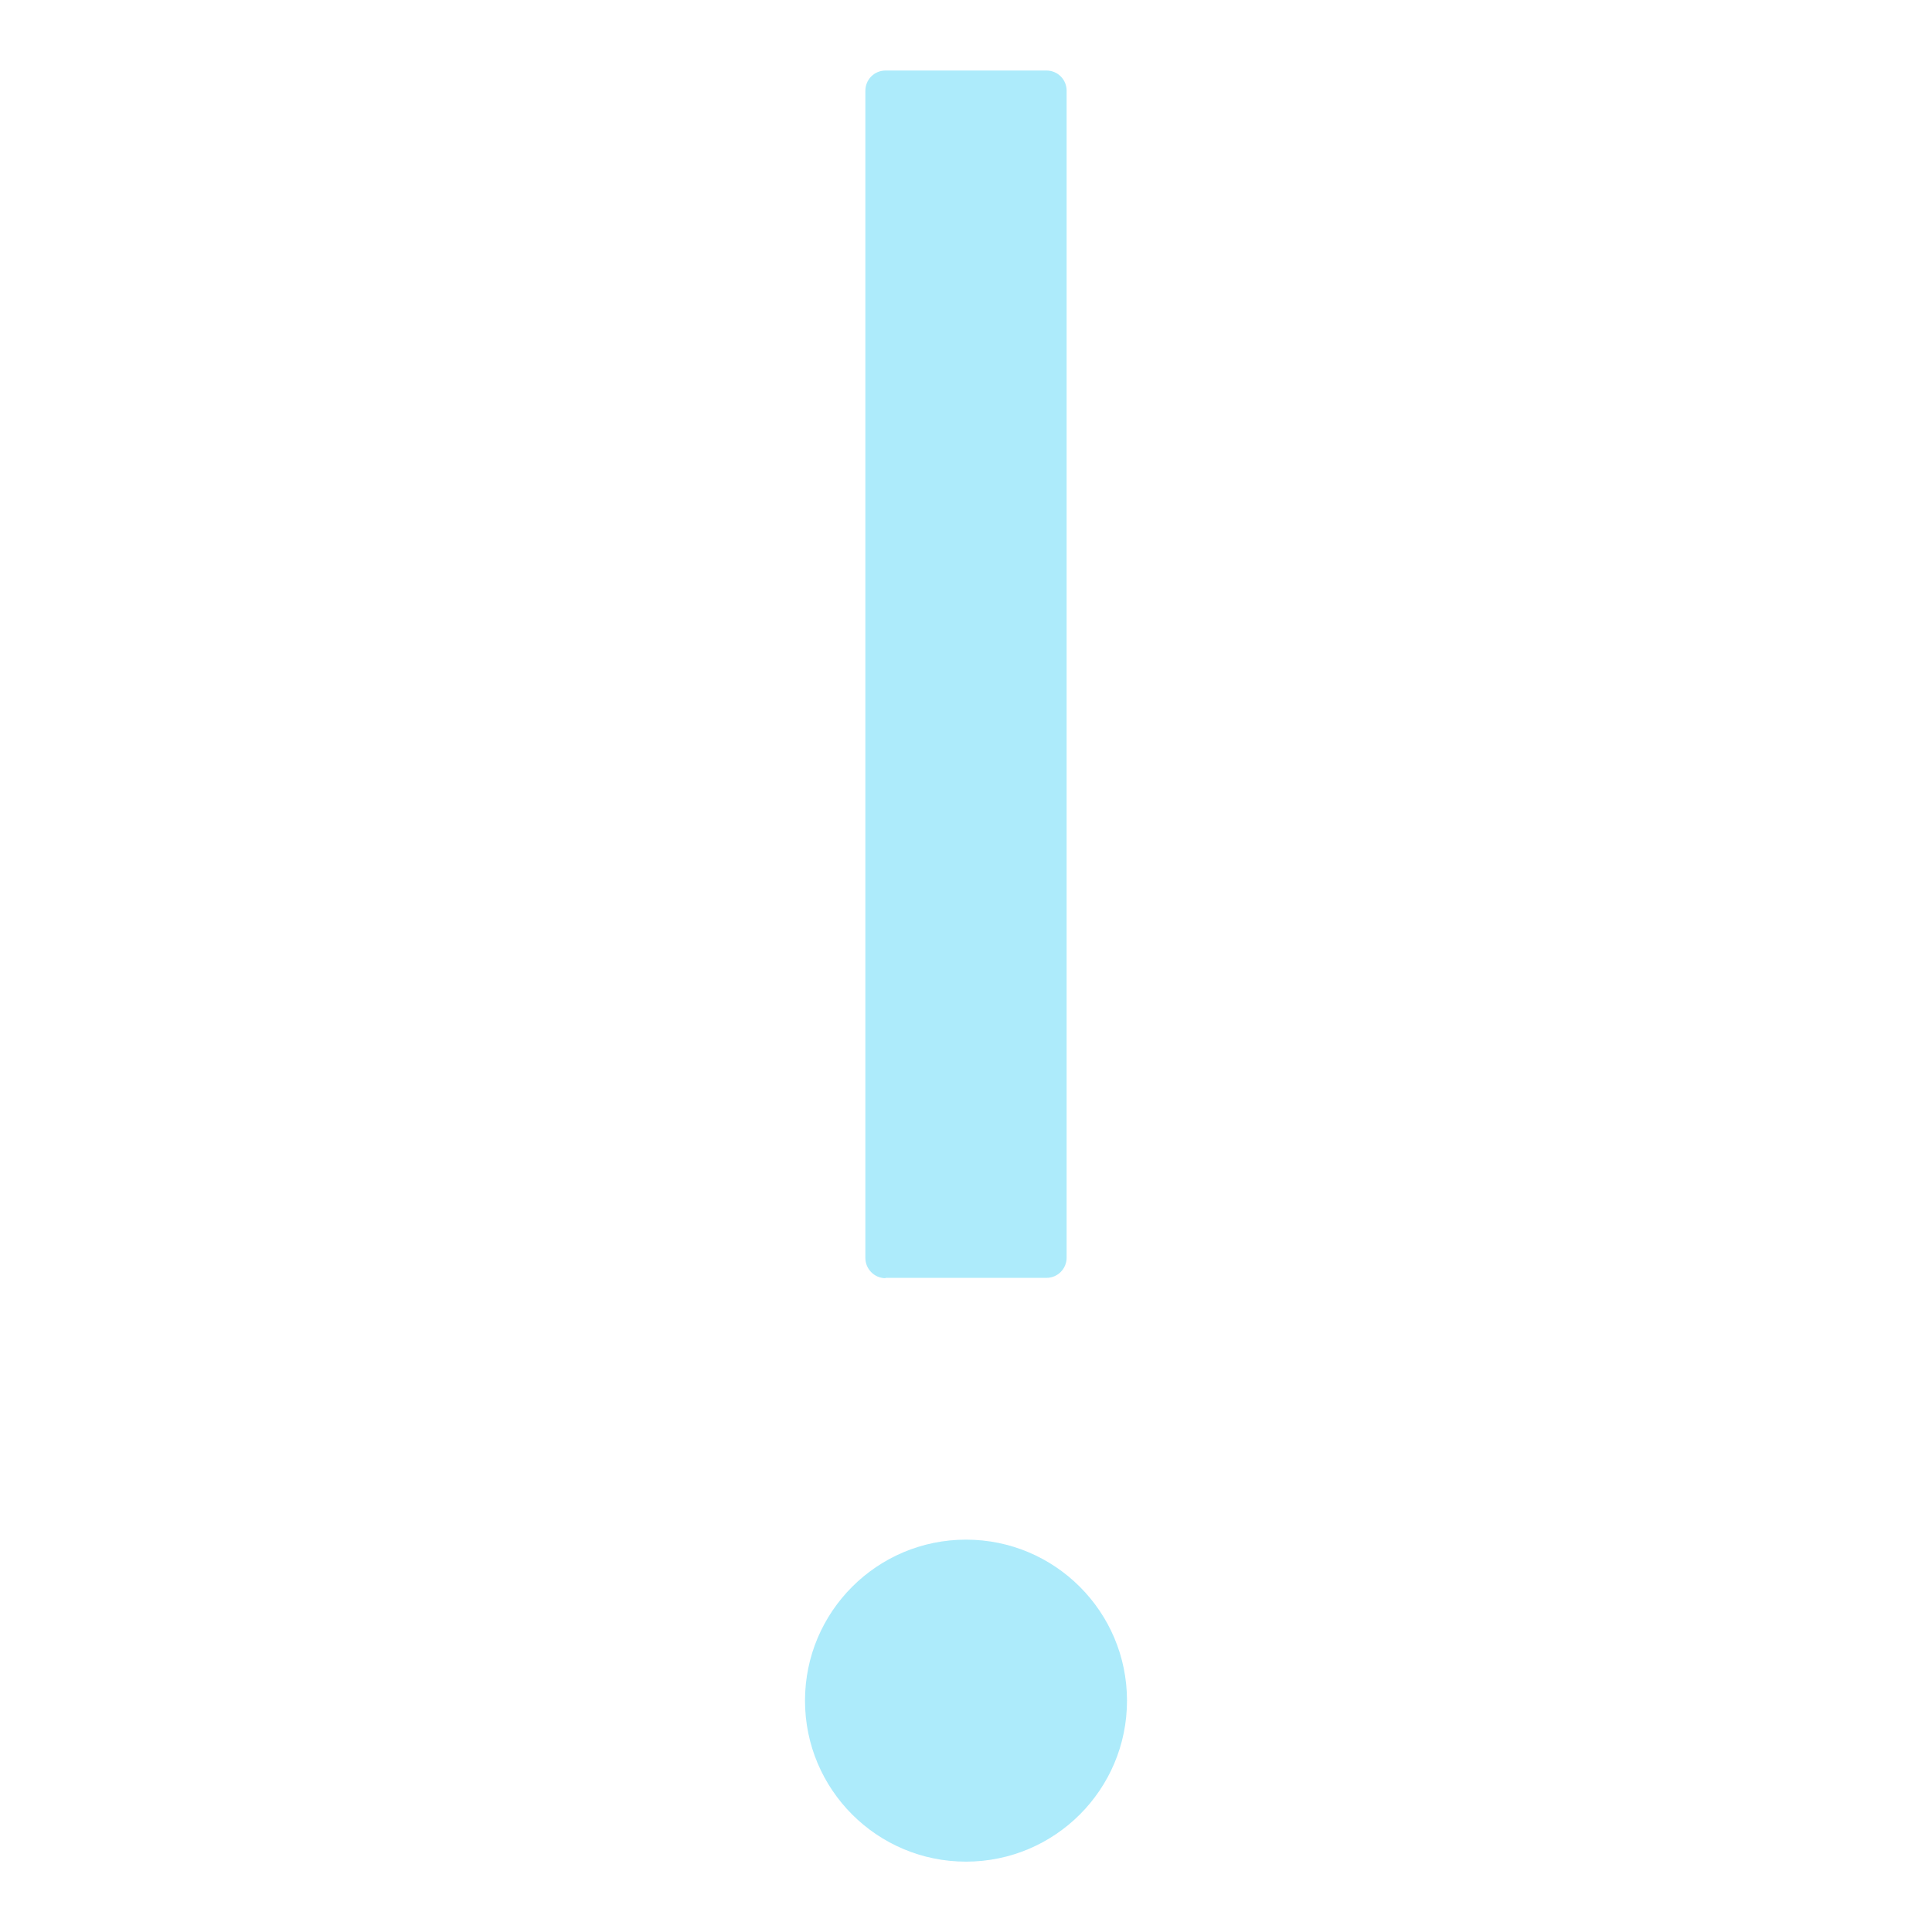
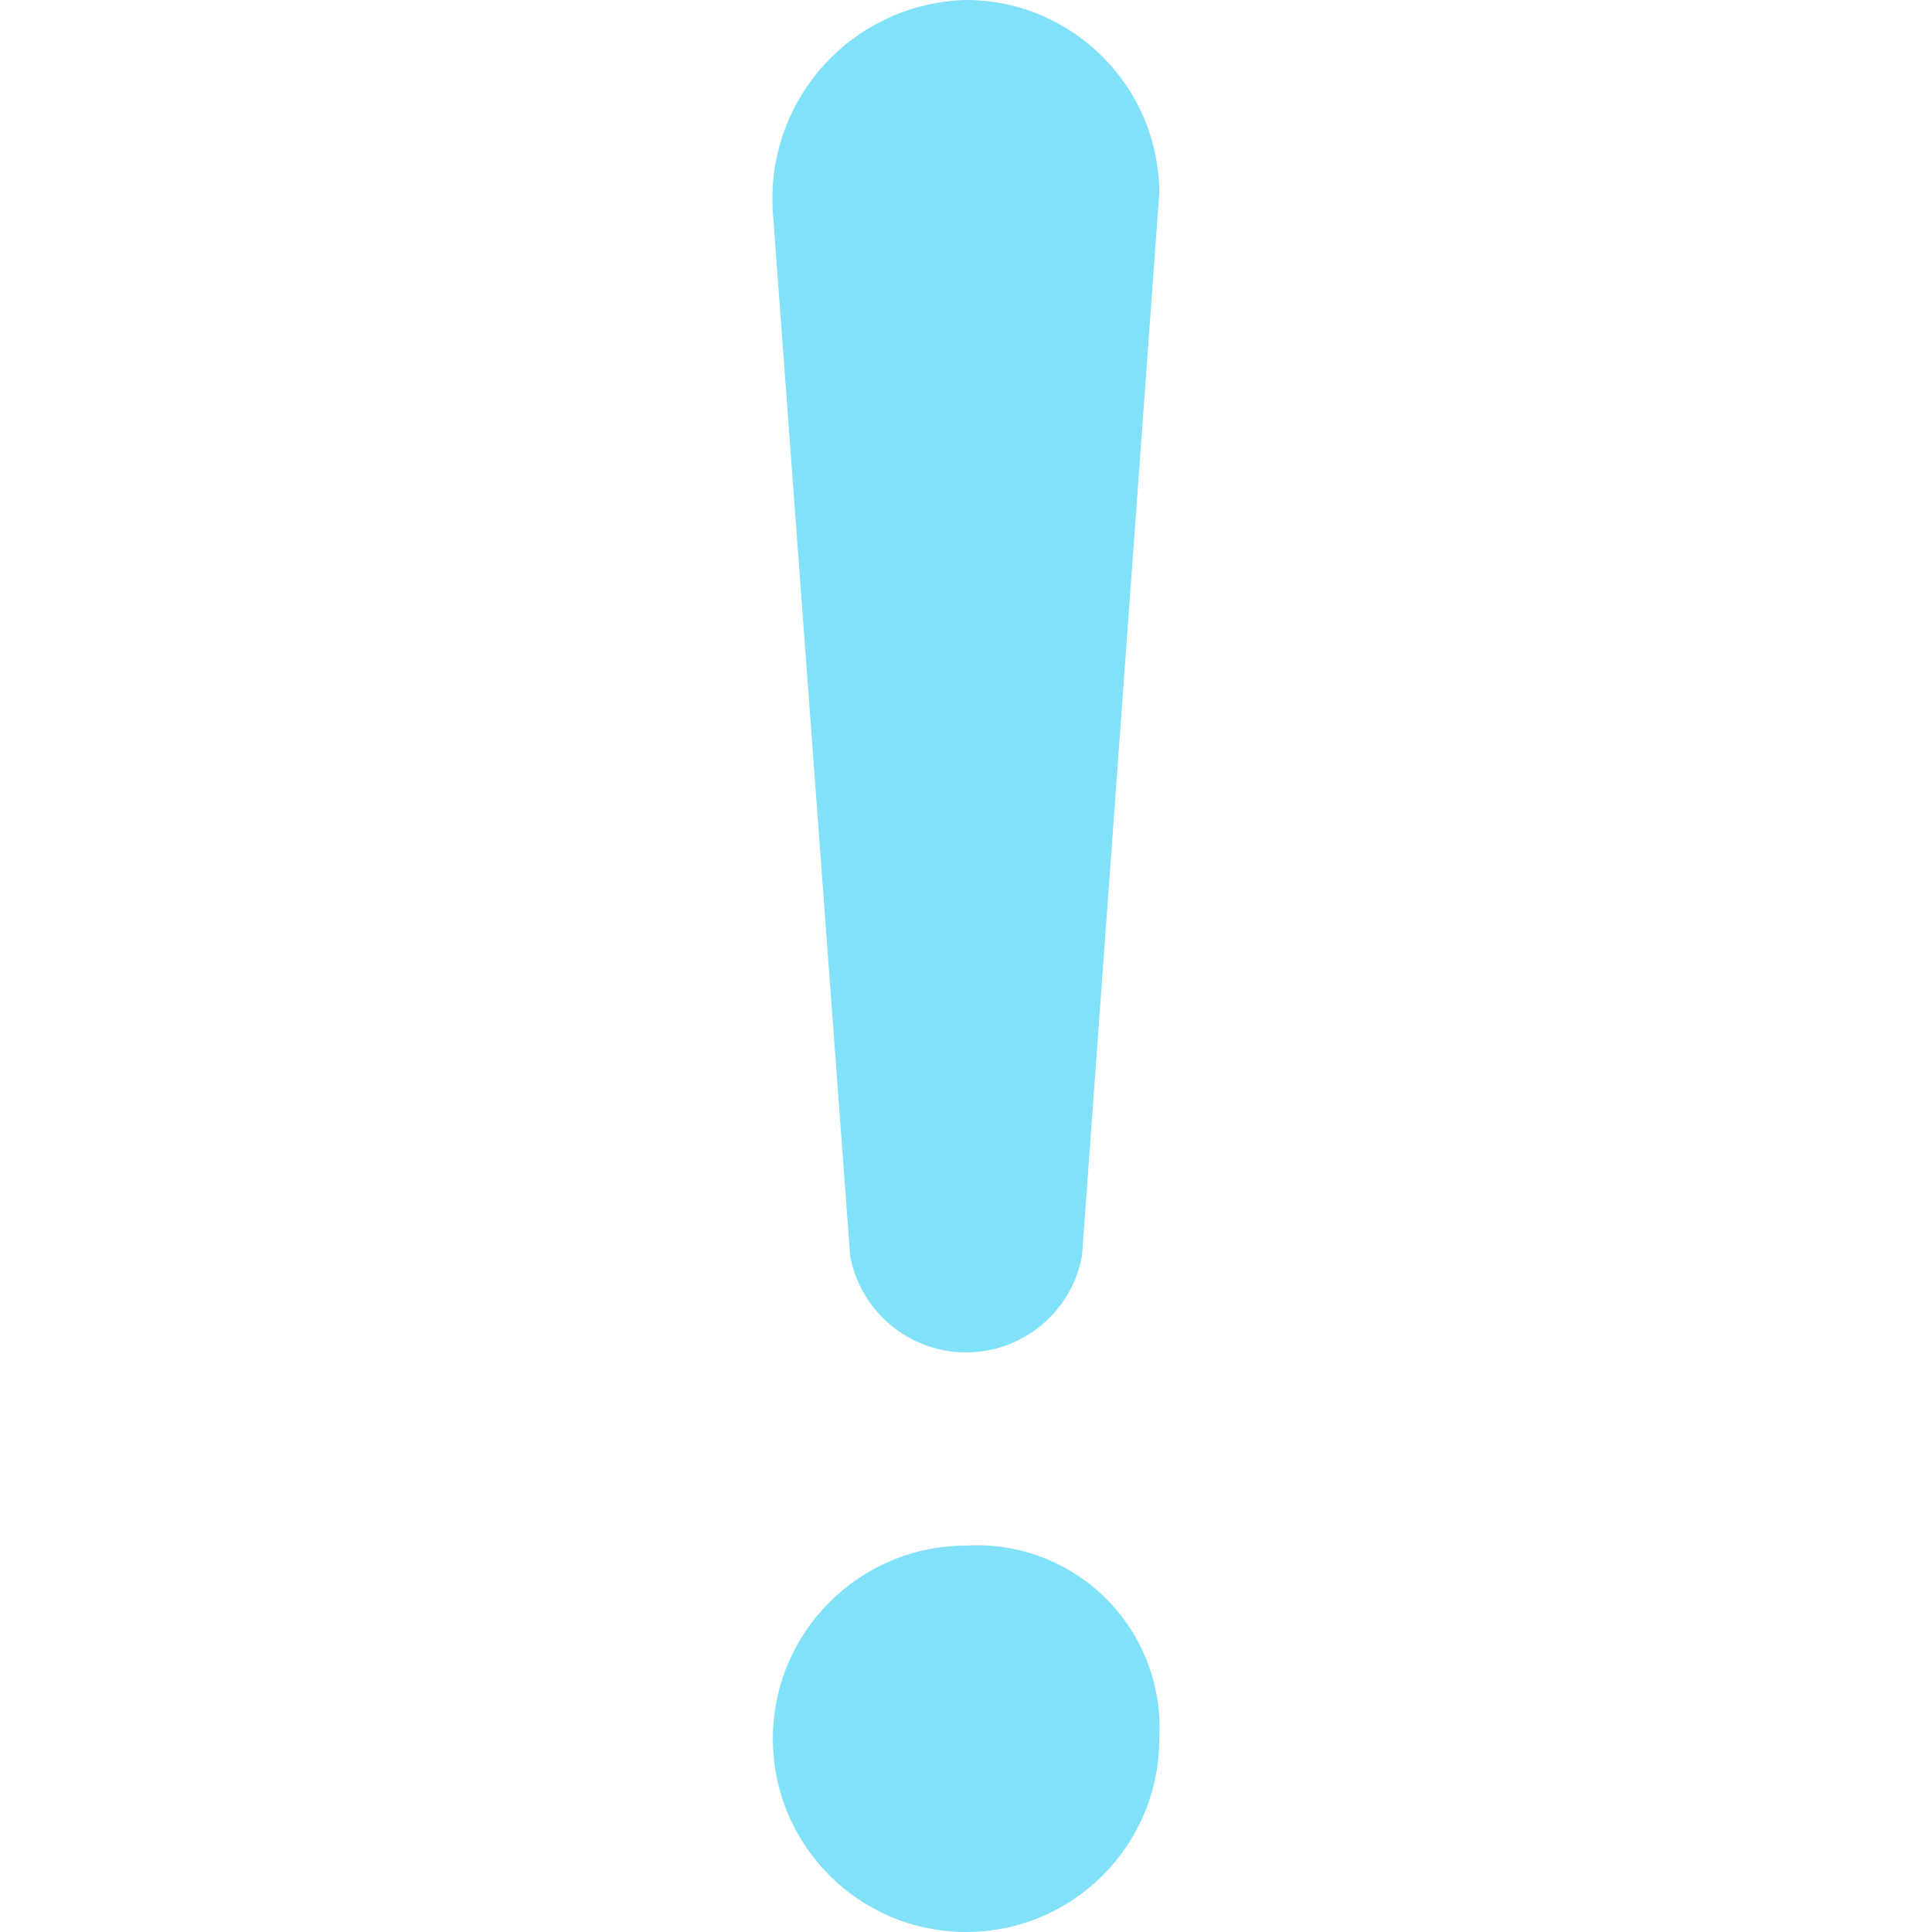
- <svg xmlns="http://www.w3.org/2000/svg" t="1724815796975" class="icon" viewBox="0 0 1024 1024" version="1.1" p-id="16783" width="200" height="200">
-   <path d="M426.667 901.376a85.333 85.333 0 1 0 170.667 0 85.333 85.333 0 0 0-170.667 0z m42.667-224.085h85.333a10.667 10.667 0 0 0 10.667-10.667V48.043A10.667 10.667 0 0 0 554.667 37.376h-85.333a10.667 10.667 0 0 0-10.667 10.752v618.667c0 5.803 4.779 10.667 10.667 10.667z" fill="#81e1f9" fill-opacity=".65" p-id="16784" />
+ <svg xmlns="http://www.w3.org/2000/svg" t="1748414016788" class="icon" viewBox="0 0 1024 1024" version="1.1" p-id="1855" width="200" height="200">
+   <path d="M450.602 665.598a62.464 62.464 0 0 0 122.88 0L614.442 102.4A102.615 102.615 0 0 0 512.042 0 105.256 105.256 0 0 0 409.643 112.64L450.602 665.598z m61.44 153.6a102.4 102.4 0 1 0 102.4 102.4 96.741 96.741 0 0 0-102.4-102.4z" p-id="1856" fill="#81e1f9" />
</svg>
